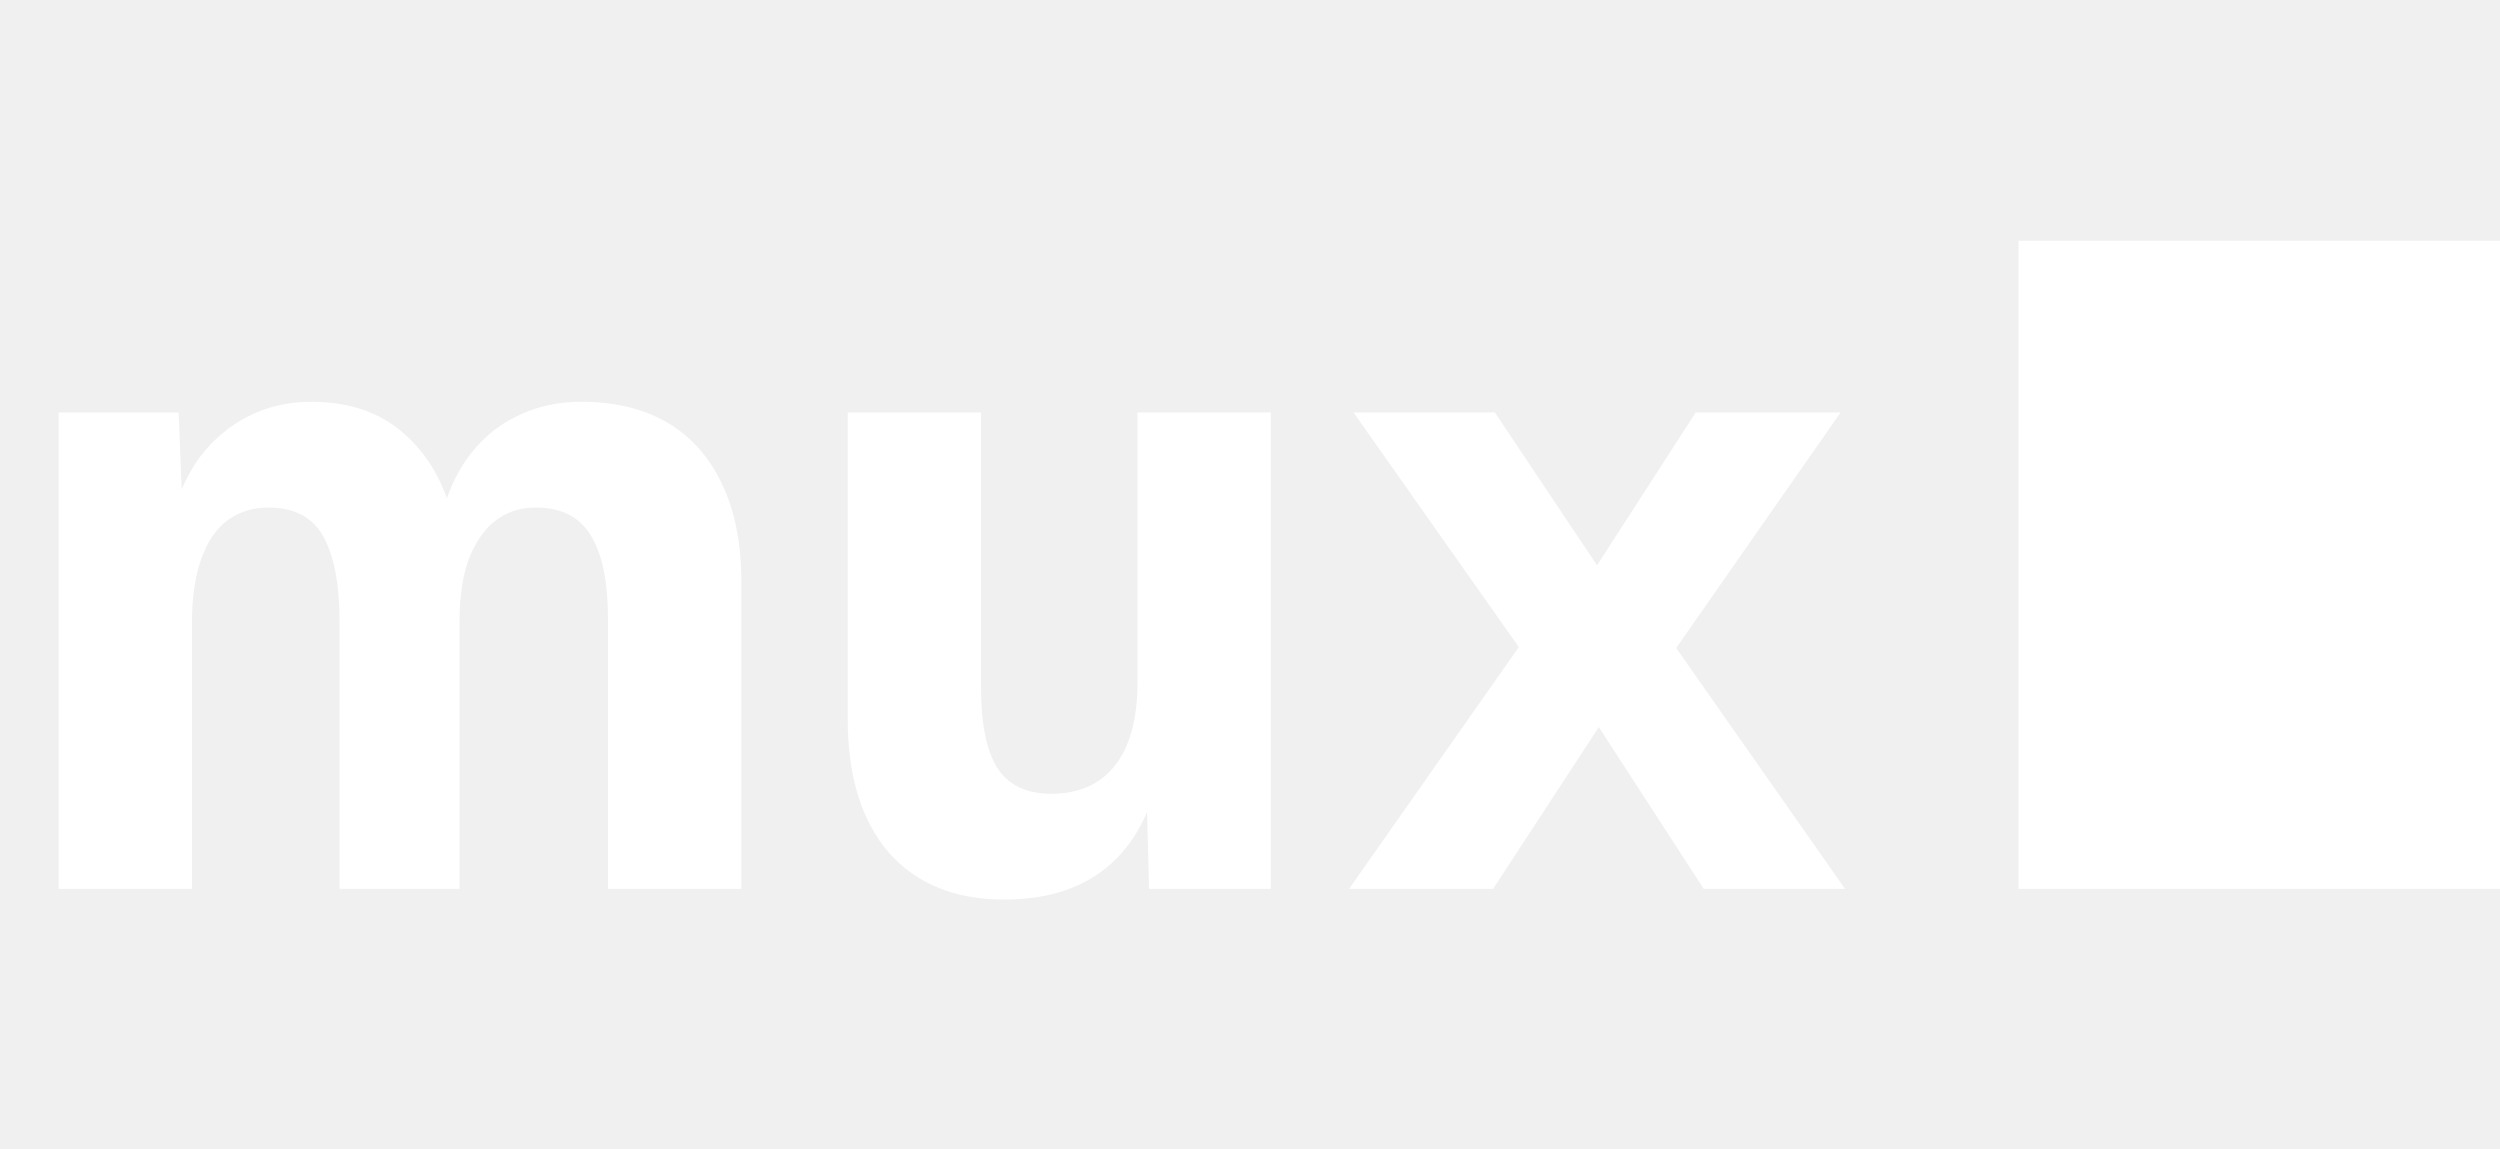
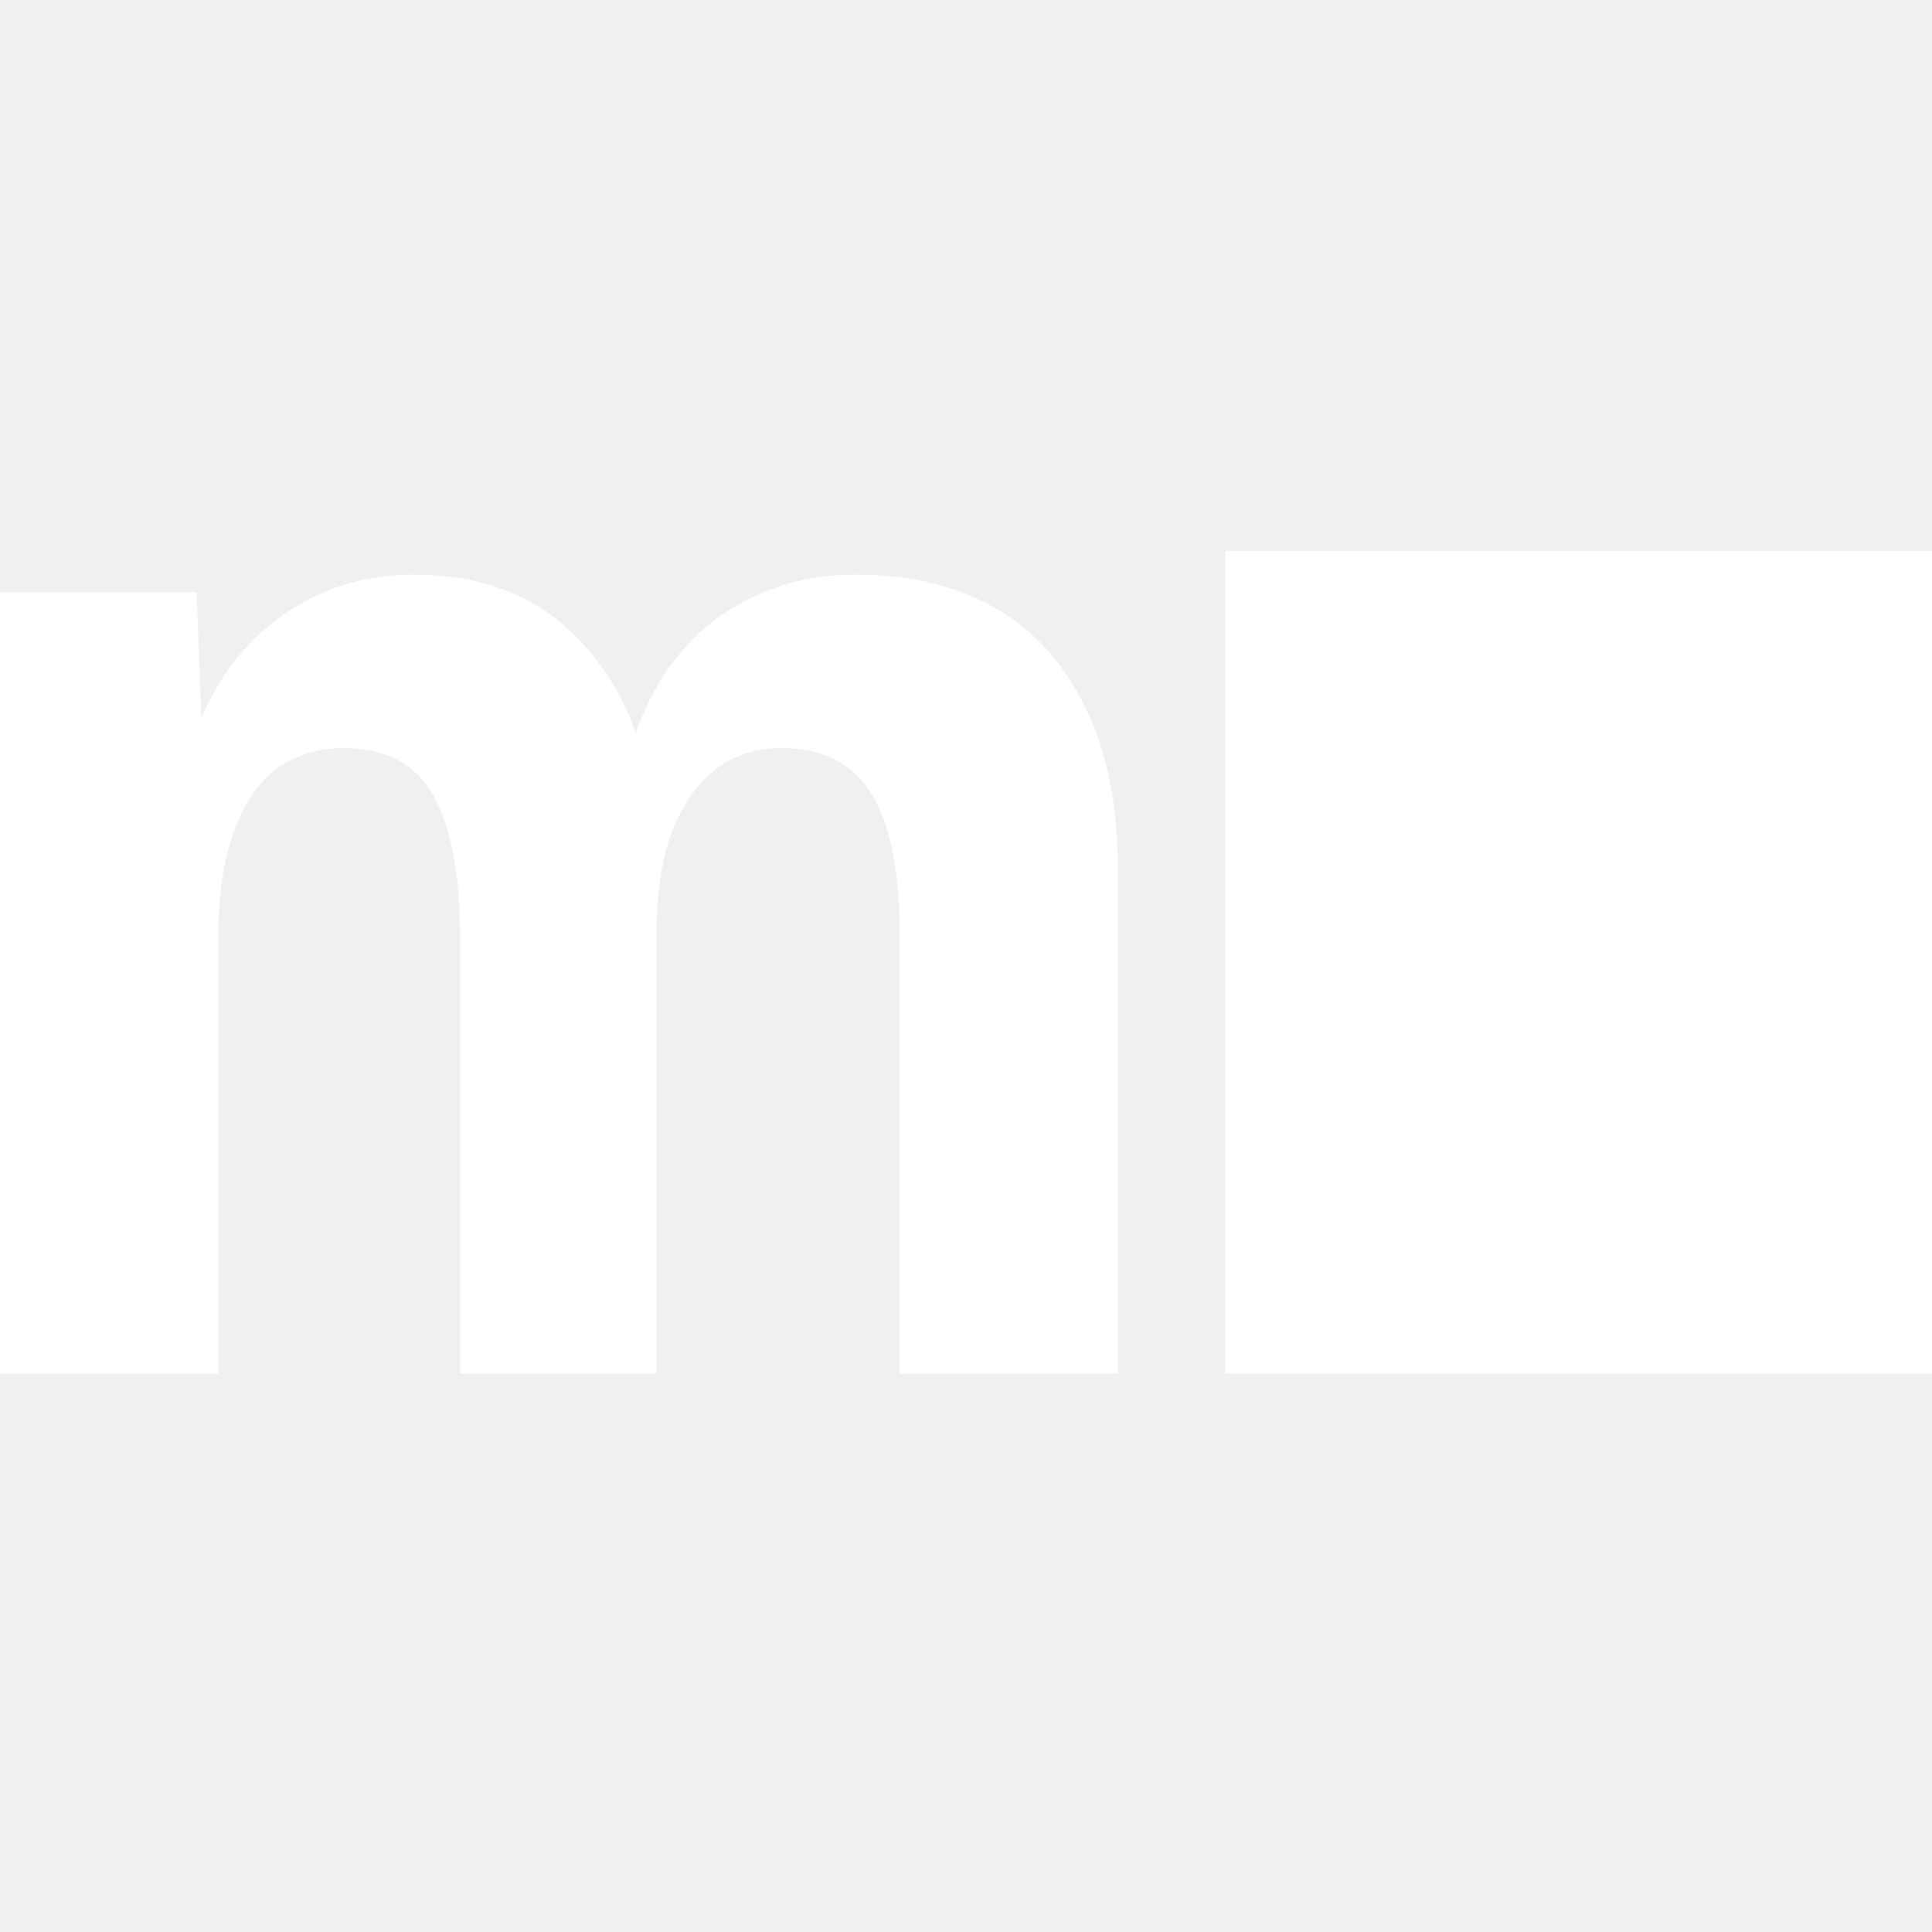
- <svg xmlns="http://www.w3.org/2000/svg" width="135" height="62" fill="none" viewBox="0 0 135 62">
-   <path fill="#fff" d="M3.168 48V22.272H9.648L9.888 28.464L9.216 28.176C9.568 26.8 10.096 25.632 10.8 24.672C11.536 23.712 12.416 22.976 13.44 22.464C14.464 21.952 15.584 21.696 16.8 21.696C18.944 21.696 20.672 22.32 21.984 23.568C23.328 24.816 24.192 26.496 24.576 28.608L23.664 28.656C23.952 27.152 24.448 25.888 25.152 24.864C25.888 23.808 26.784 23.024 27.84 22.512C28.896 21.968 30.08 21.696 31.392 21.696C33.184 21.696 34.72 22.064 36 22.8C37.28 23.536 38.272 24.64 38.976 26.112C39.68 27.552 40.032 29.328 40.032 31.44V48H32.832V33.456C32.832 31.44 32.528 29.936 31.92 28.944C31.312 27.92 30.32 27.408 28.944 27.408C28.08 27.408 27.344 27.648 26.736 28.128C26.128 28.608 25.648 29.312 25.296 30.24C24.976 31.136 24.816 32.24 24.816 33.552V48H18.336V33.552C18.336 31.568 18.048 30.048 17.472 28.992C16.896 27.936 15.904 27.408 14.496 27.408C13.632 27.408 12.88 27.648 12.24 28.128C11.632 28.608 11.168 29.312 10.848 30.24C10.528 31.168 10.368 32.272 10.368 33.552V48H3.168ZM54.225 48.576C51.569 48.576 49.489 47.728 47.985 46.032C46.513 44.304 45.777 41.904 45.777 38.832V22.272H52.977V37.152C52.977 39.136 53.281 40.592 53.889 41.52C54.497 42.416 55.457 42.864 56.769 42.864C58.241 42.864 59.377 42.368 60.177 41.376C61.009 40.352 61.425 38.832 61.425 36.816V22.272H68.625V48H62.049L61.857 40.608L62.769 40.8C62.385 43.36 61.473 45.296 60.033 46.608C58.593 47.92 56.657 48.576 54.225 48.576ZM72.849 48L82.017 34.944L73.089 22.272H80.721L86.241 30.528L91.569 22.272H99.393L90.513 34.992L99.633 48H92.001L86.337 39.264L80.625 48H72.849Z" />
-   <rect width="26" height="35" x="109" y="13" fill="#fff" />
+ <svg xmlns="http://www.w3.org/2000/svg" width="256" height="256" viewBox="0 0 256 256" fill="none">
+   <g clip-path="url(#clip0_147_2)">
+     <path d="M162.358 73H257V182H162.358V73Z" fill="white" />
+     <path d="M0 182V78.462H26.039L27.003 103.381L24.303 102.221C25.718 96.684 27.839 91.984 30.668 88.12C33.626 84.257 37.162 81.295 41.277 79.234C45.391 77.174 49.892 76.144 54.779 76.144C63.394 76.144 70.338 78.655 75.61 83.677C81.01 88.7 84.482 95.461 86.025 103.96L82.361 104.153C83.518 98.101 85.511 93.014 88.34 88.893C91.298 84.643 94.898 81.488 99.141 79.428C103.385 77.239 108.143 76.144 113.415 76.144C120.615 76.144 126.788 77.625 131.931 80.587C137.075 83.549 141.061 87.991 143.89 93.915C146.719 99.71 148.133 106.858 148.133 115.357V182H119.201V123.47C119.201 115.357 117.98 109.305 115.536 105.312C113.093 101.191 109.107 99.131 103.577 99.131C100.106 99.131 97.148 100.097 94.705 102.029C92.262 103.96 90.333 106.793 88.919 110.528C87.633 114.134 86.99 118.577 86.99 123.857V182H60.951V123.857C60.951 115.872 59.794 109.755 57.479 105.505C55.164 101.256 51.178 99.131 45.52 99.131C42.048 99.131 39.026 100.097 36.455 102.029C34.012 103.96 32.147 106.793 30.861 110.528C29.575 114.262 28.932 118.705 28.932 123.857V182H0Z" fill="white" />
+   </g>
+   <defs>
+     <clipPath id="clip0_147_2">
+       <rect width="256" height="256" fill="white" />
+     </clipPath>
+   </defs>
</svg>
